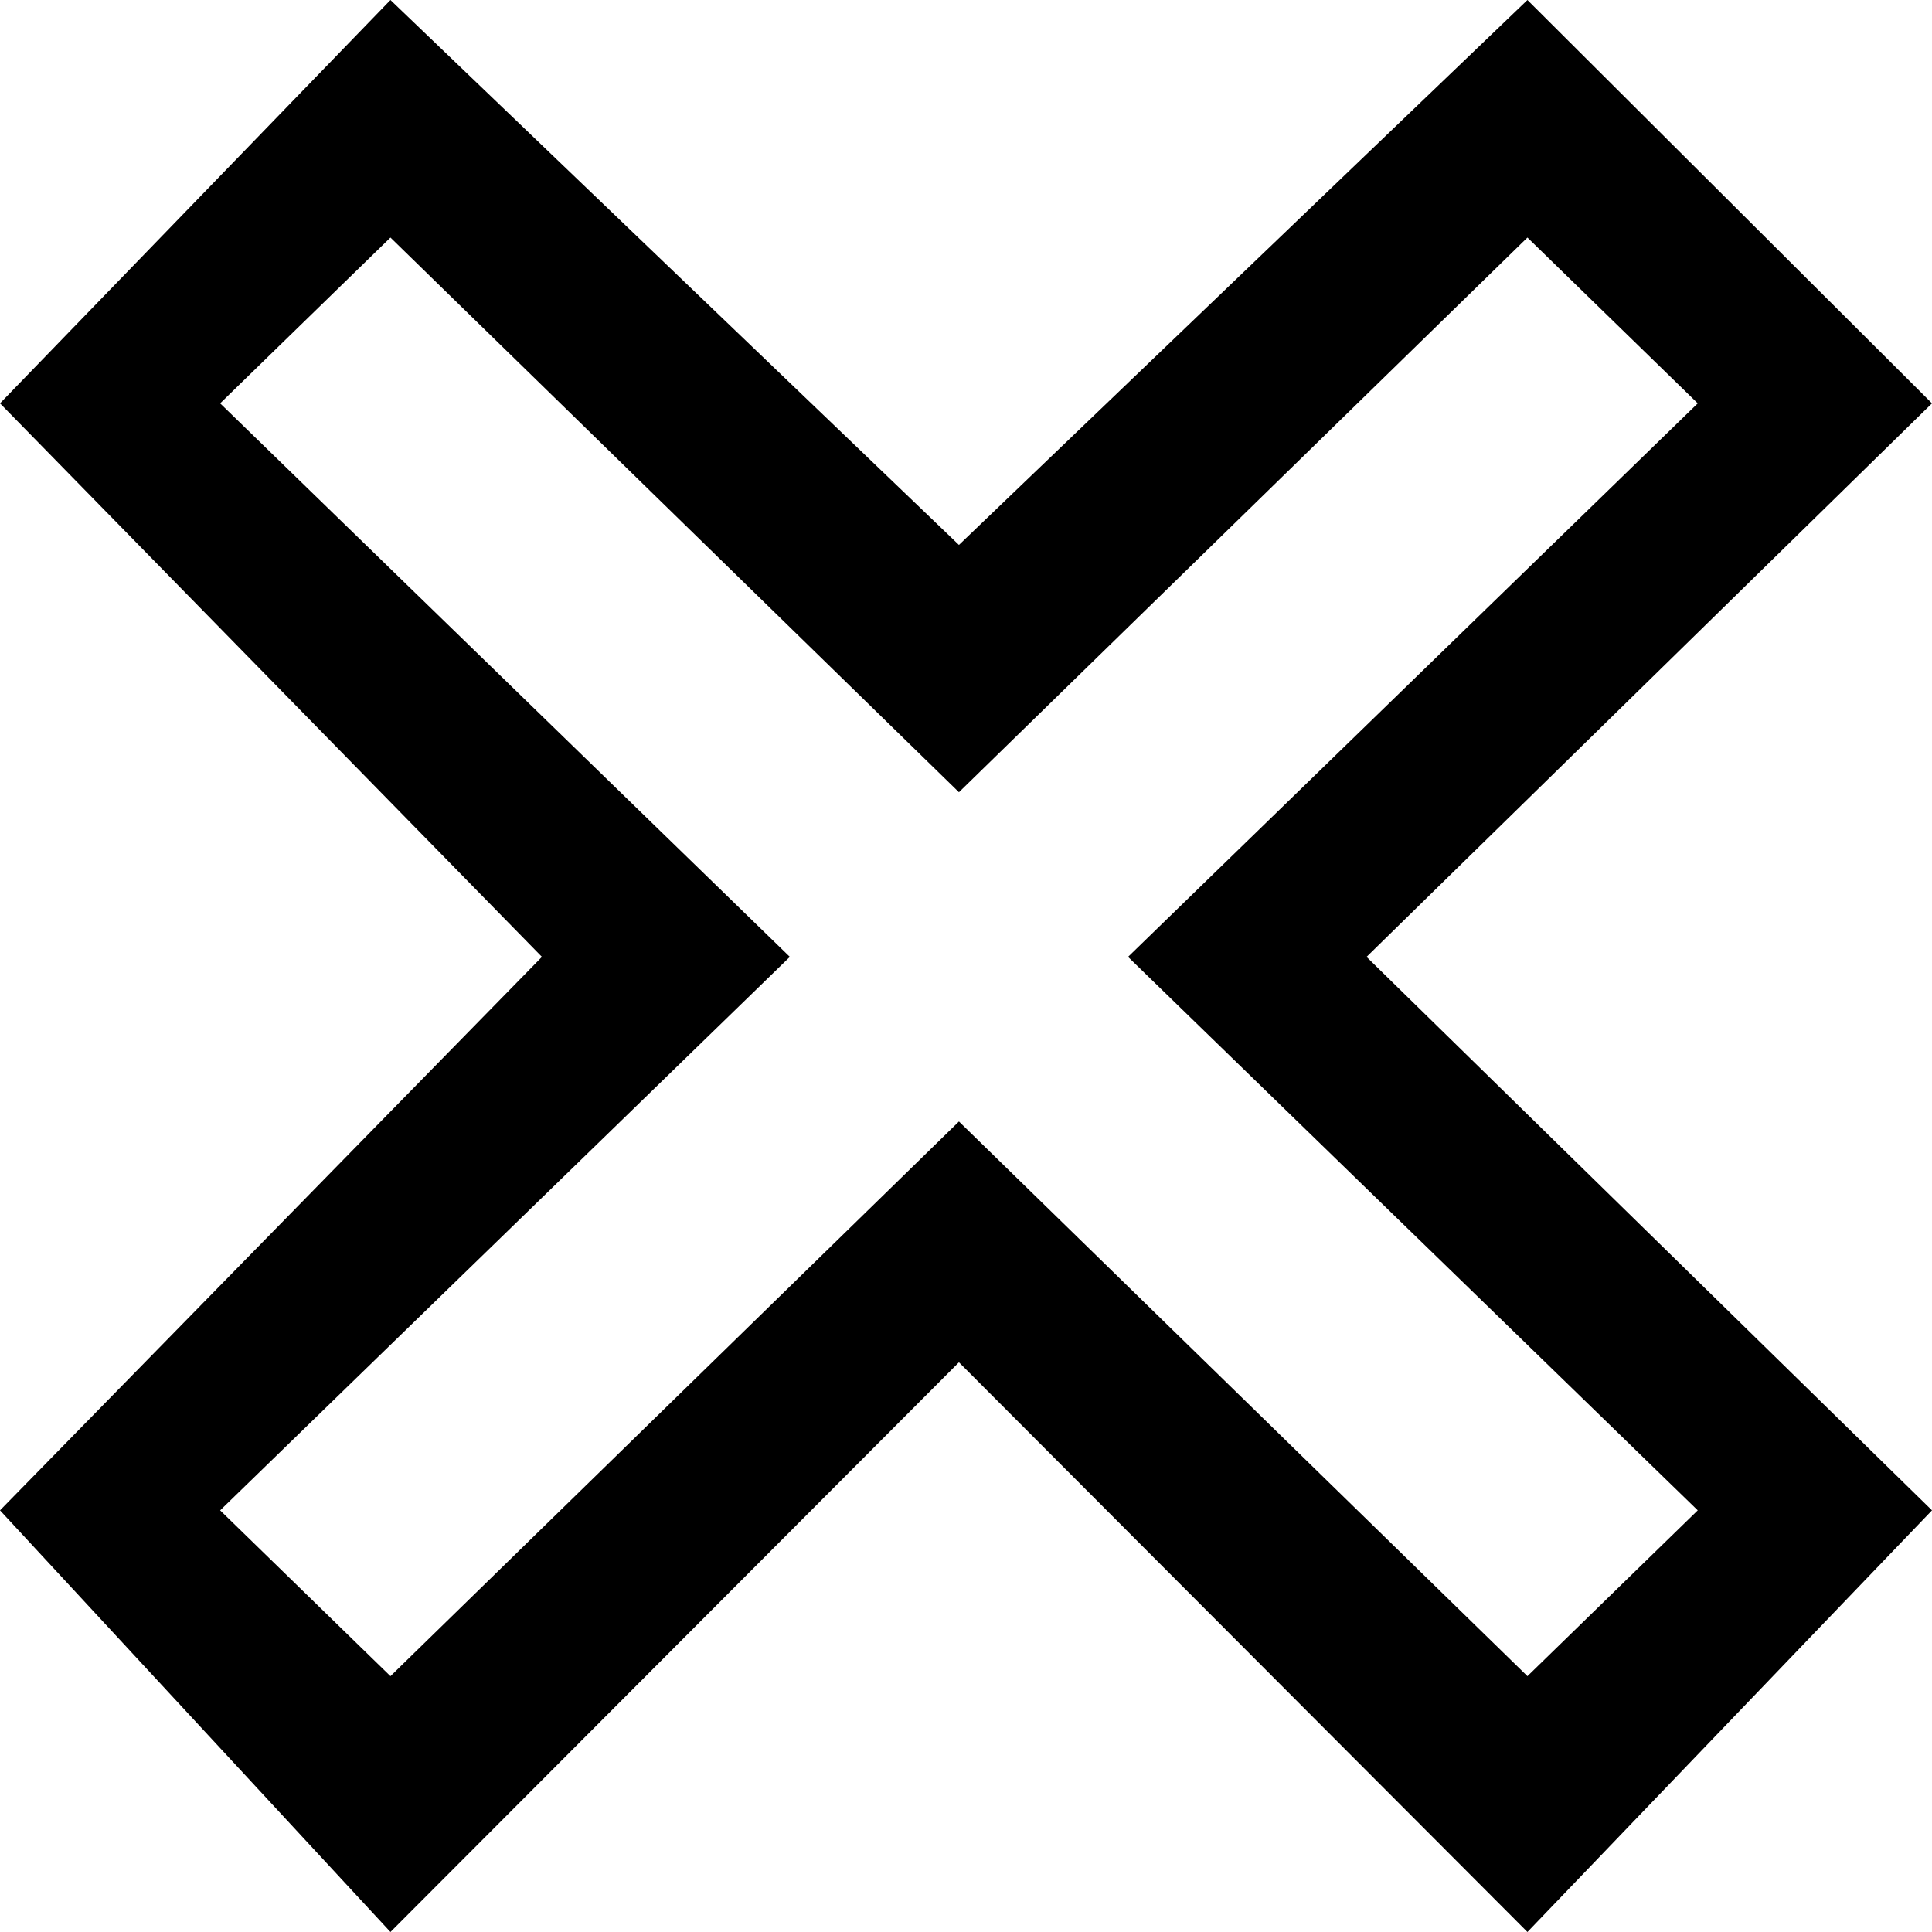
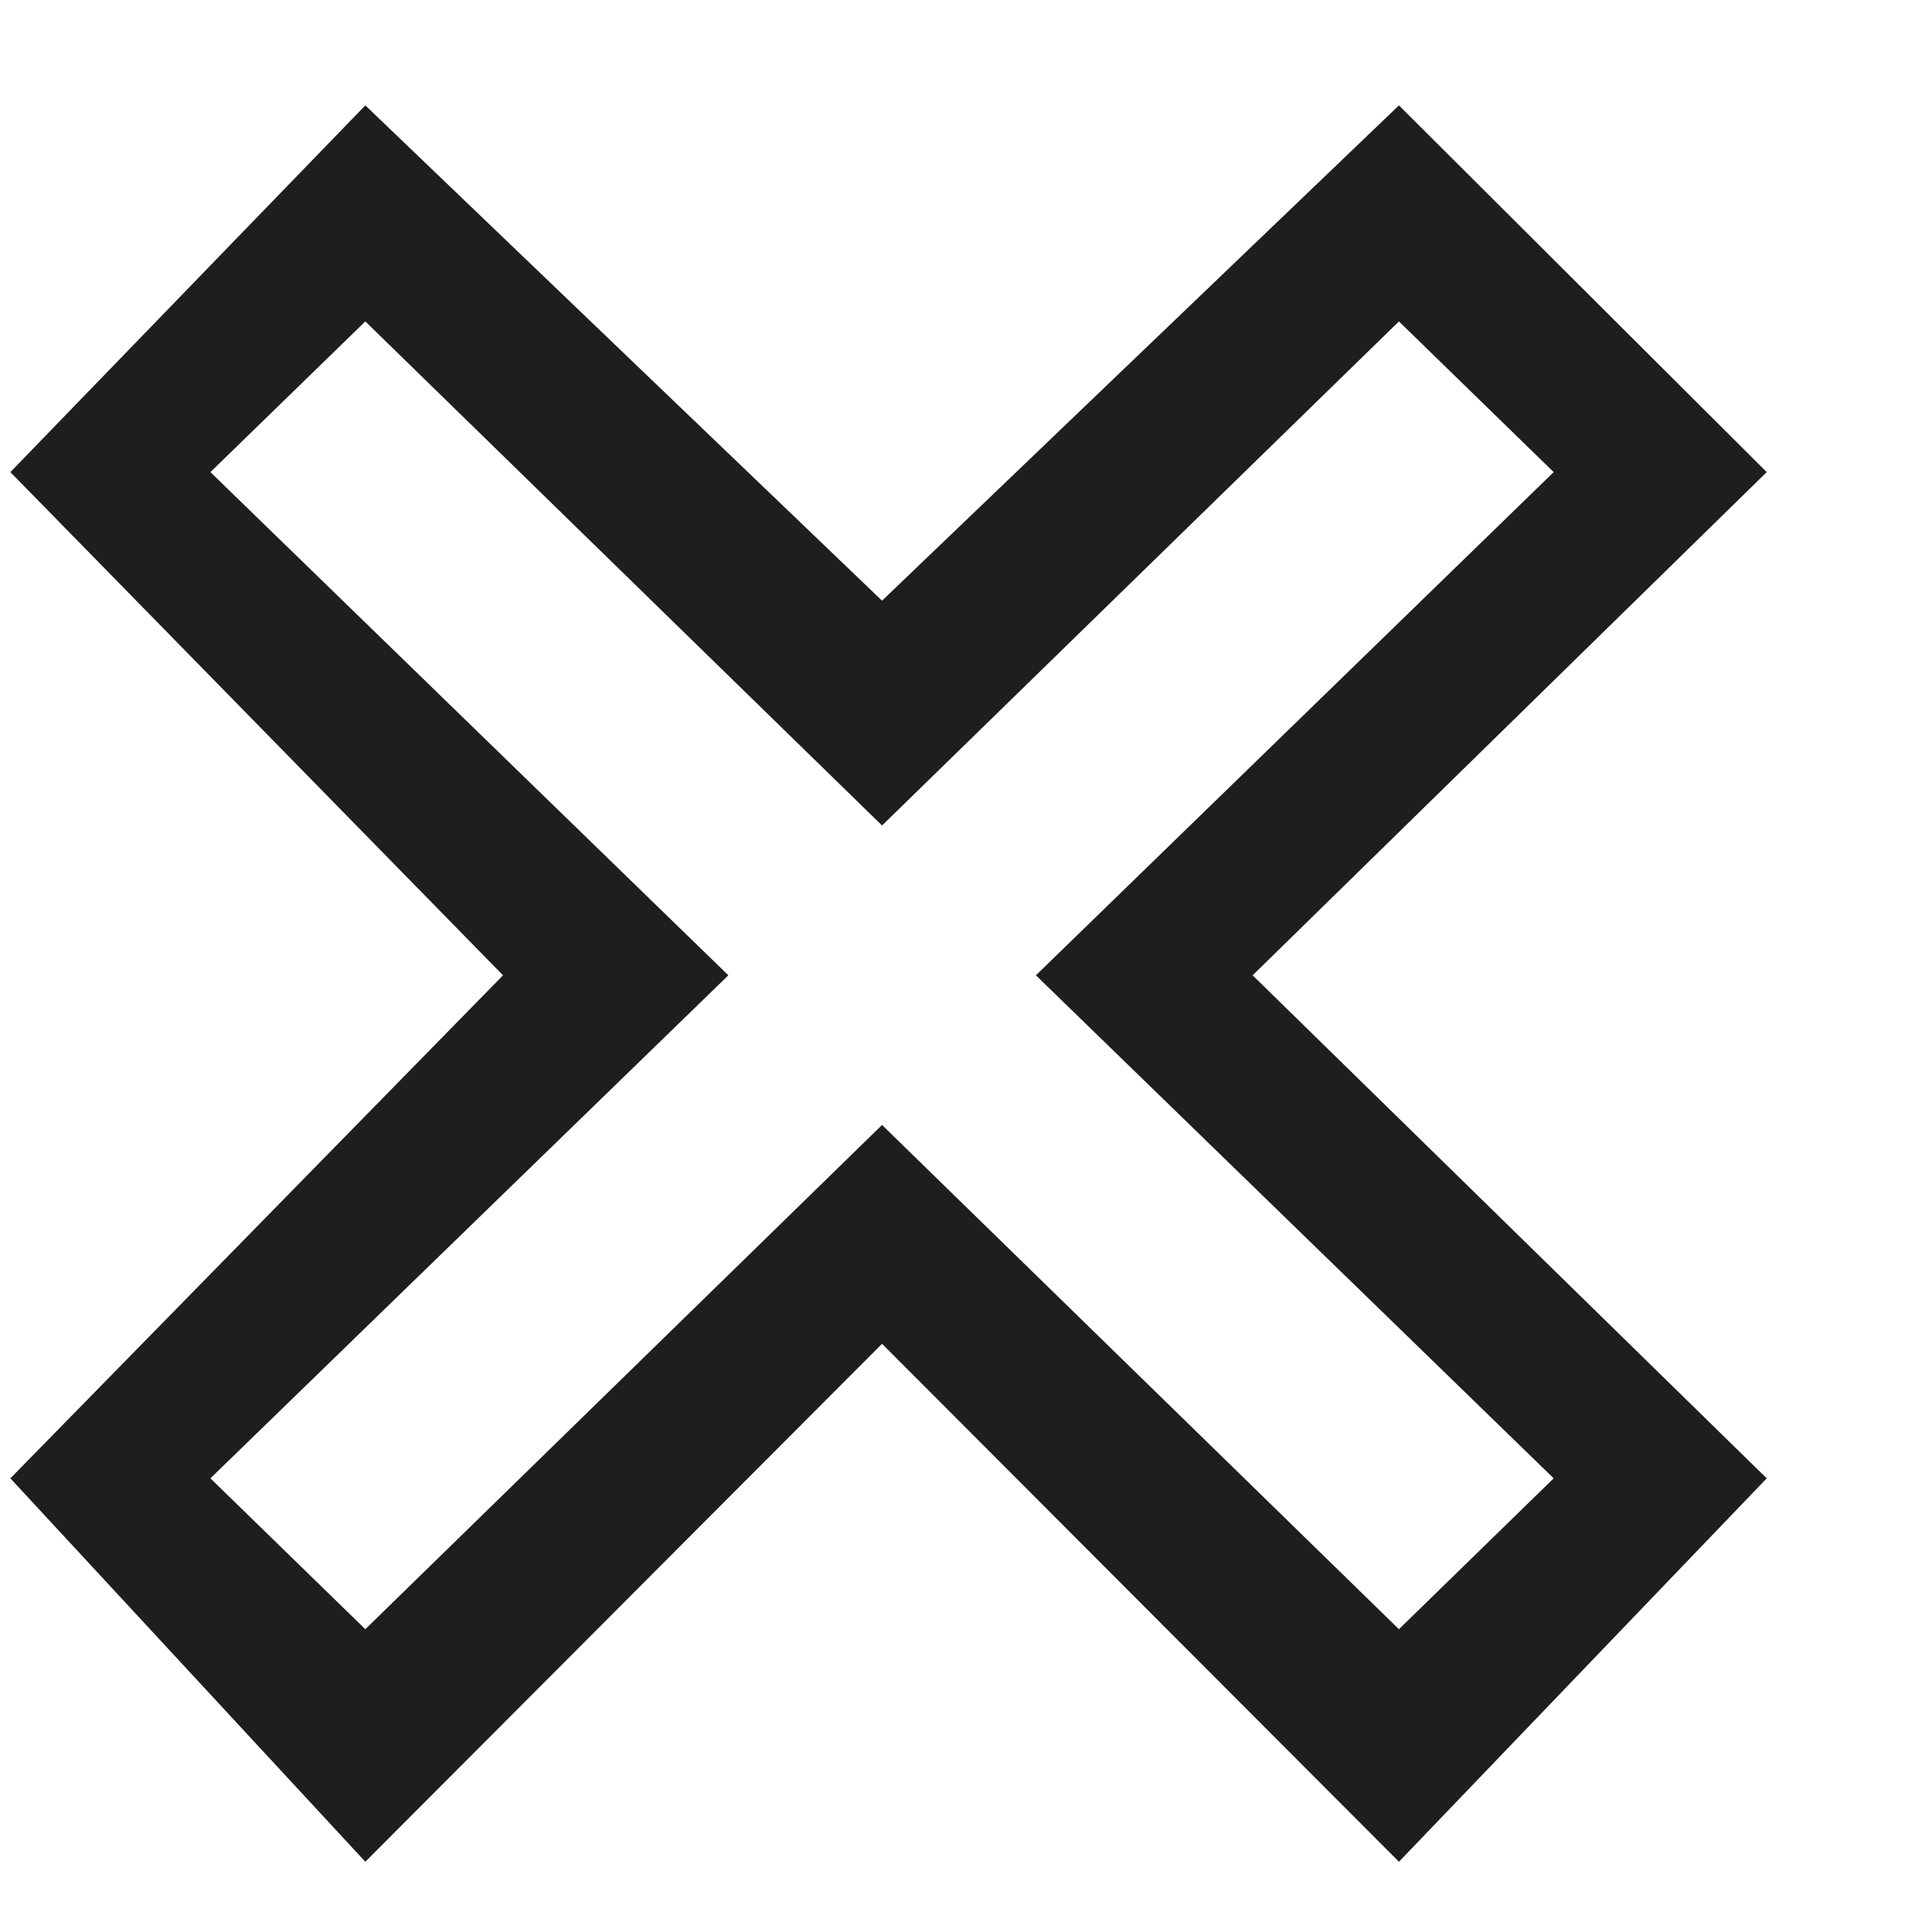
- <svg xmlns="http://www.w3.org/2000/svg" width="40" height="40" viewBox="0 0 40 40" fill="none">
-   <path d="M0 31.27L11.22 19.811L0 8.351L8.084 0L19.854 11.282L31.624 0L40 8.351L28.293 19.811L40 31.27L31.624 40L19.854 28.205L8.084 40L0 31.27ZM19.854 23.219L31.624 34.703L35.15 31.27L23.355 19.811L35.15 8.351L31.624 4.918L19.854 16.402L8.084 4.918L4.558 8.351L16.353 19.811L4.558 31.27L8.084 34.703L19.854 23.219Z" fill="black" />
+ <svg xmlns="http://www.w3.org/2000/svg" width="11" height="11" viewBox="0 0 11 11" fill="none">
+   <path d="M0.059 8.417L2.864 5.553L0.059 2.688L2.08 0.6L5.022 3.42L7.965 0.6L10.059 2.688L7.132 5.553L10.059 8.417L7.965 10.6L5.022 7.651L2.08 10.6L0.059 8.417ZM5.022 6.405L7.965 9.276L8.846 8.417L5.898 5.553L8.846 2.688L7.965 1.83L5.022 4.7L2.08 1.83L1.198 2.688L4.147 5.553L1.198 8.417L2.08 9.276L5.022 6.405Z" fill="#1E1E1E" />
</svg>
